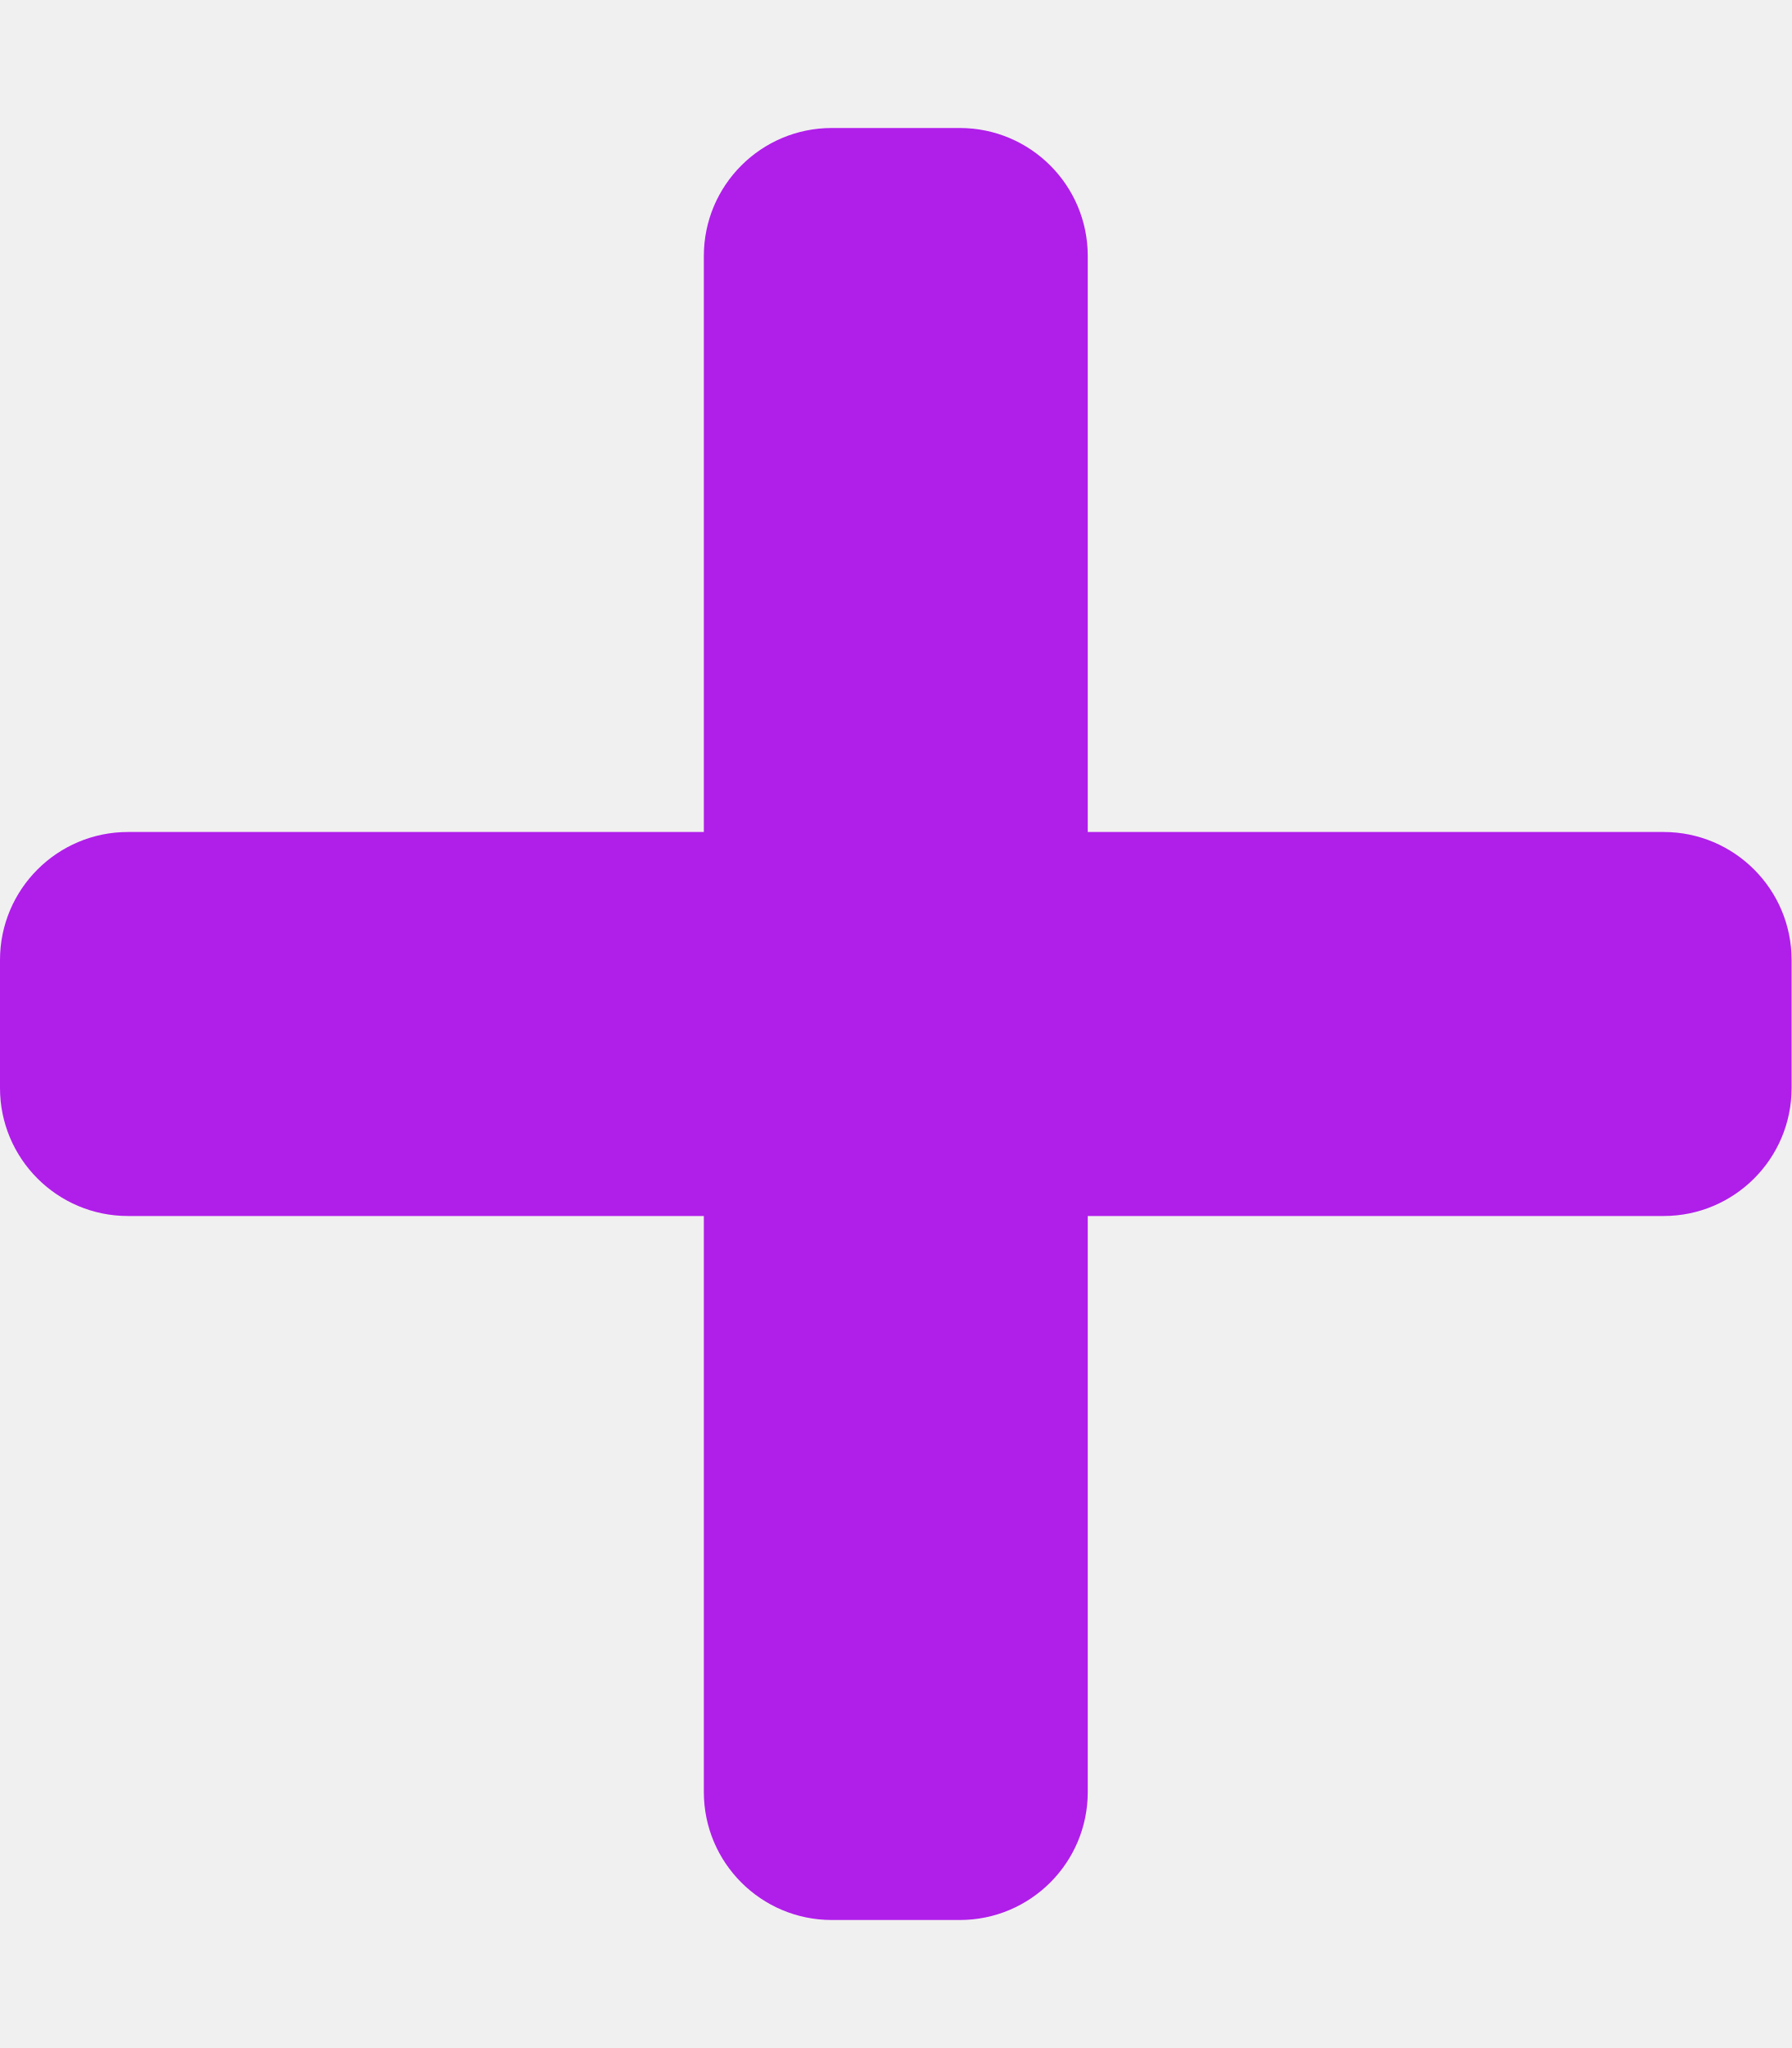
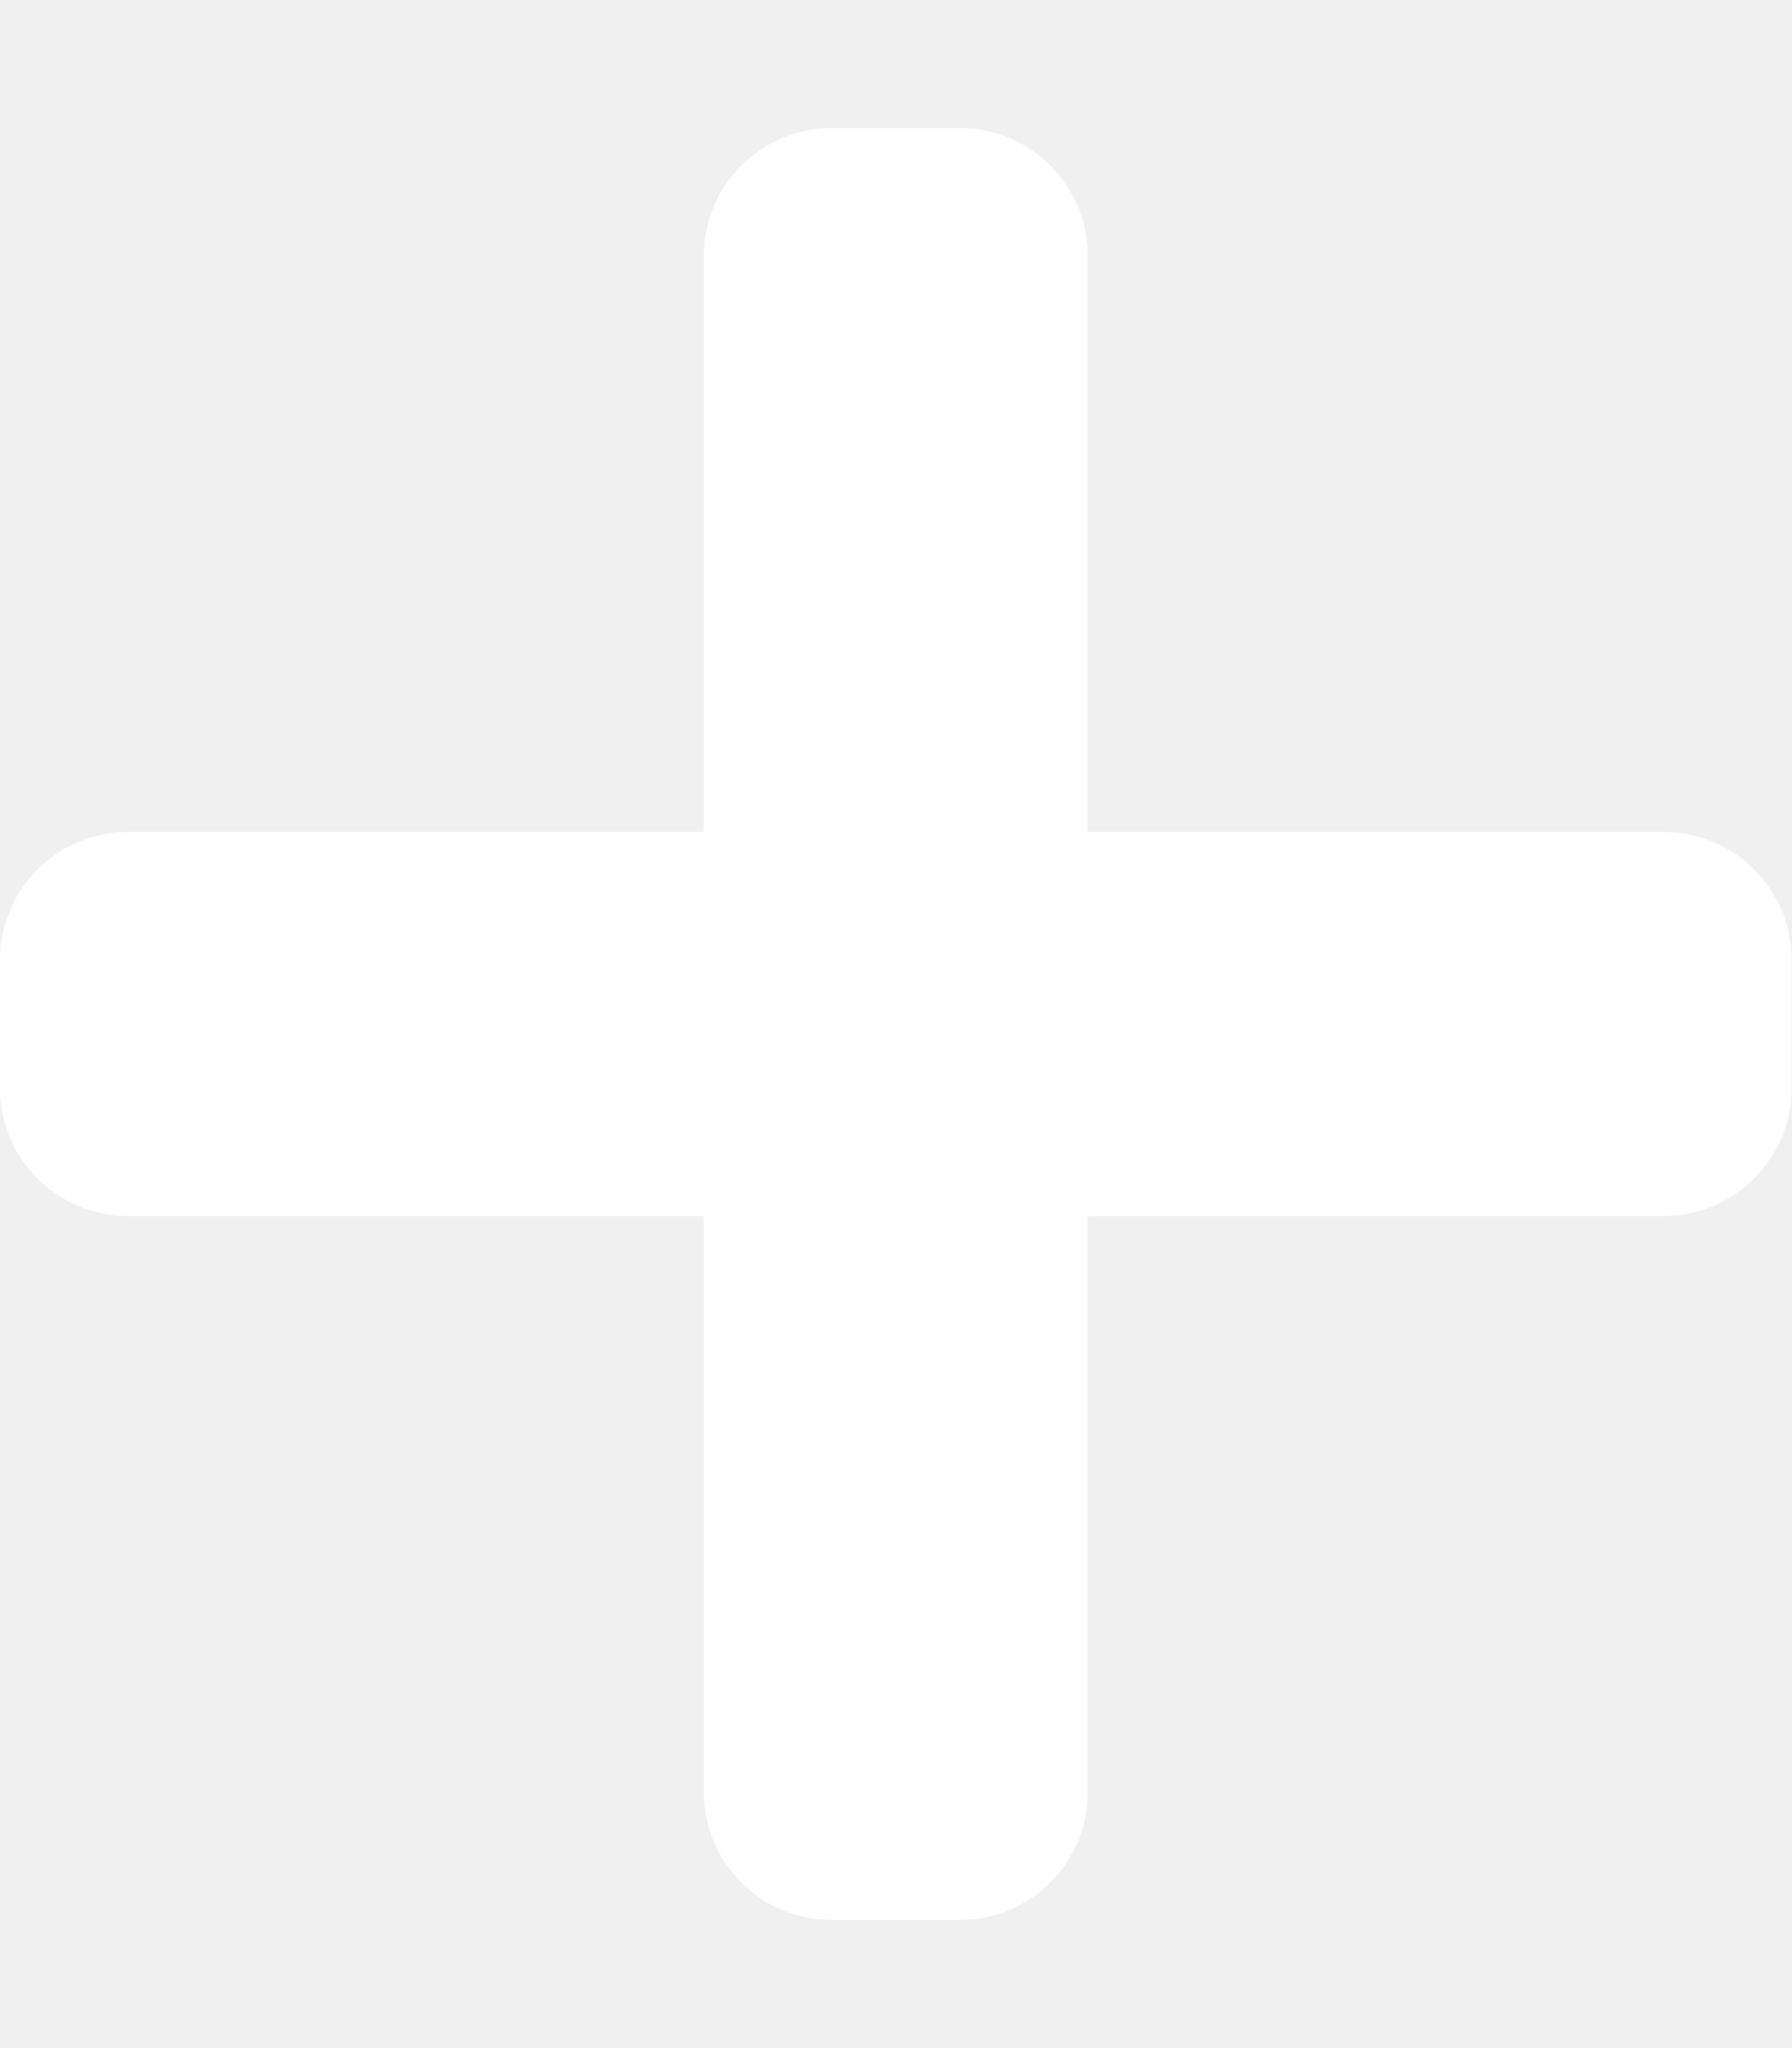
<svg xmlns="http://www.w3.org/2000/svg" aria-hidden="true" focusable="false" data-prefix="fas" data-icon="plus" class="svg-inline--fa fa-plus fa-w-14" role="img" viewBox="0 0 448 512">
-   <path fill="#b01eea" d="M416 208H272V64c0-17.67-14.33-32-32-32h-32c-17.67 0-32 14.33-32 32v144H32c-17.67 0-32 14.33-32 32v32c0 17.67 14.33 32 32 32h144v144c0 17.67 14.33 32 32 32h32c17.67 0 32-14.33 32-32V304h144c17.67 0 32-14.33 32-32v-32c0-17.67-14.33-32-32-32z" />
+   <path fill="white" d="M416 208H272V64c0-17.67-14.33-32-32-32h-32c-17.67 0-32 14.33-32 32v144H32c-17.67 0-32 14.33-32 32v32c0 17.67 14.33 32 32 32h144v144c0 17.67 14.33 32 32 32h32c17.67 0 32-14.33 32-32V304h144c17.67 0 32-14.33 32-32v-32c0-17.67-14.33-32-32-32z" />
</svg>
